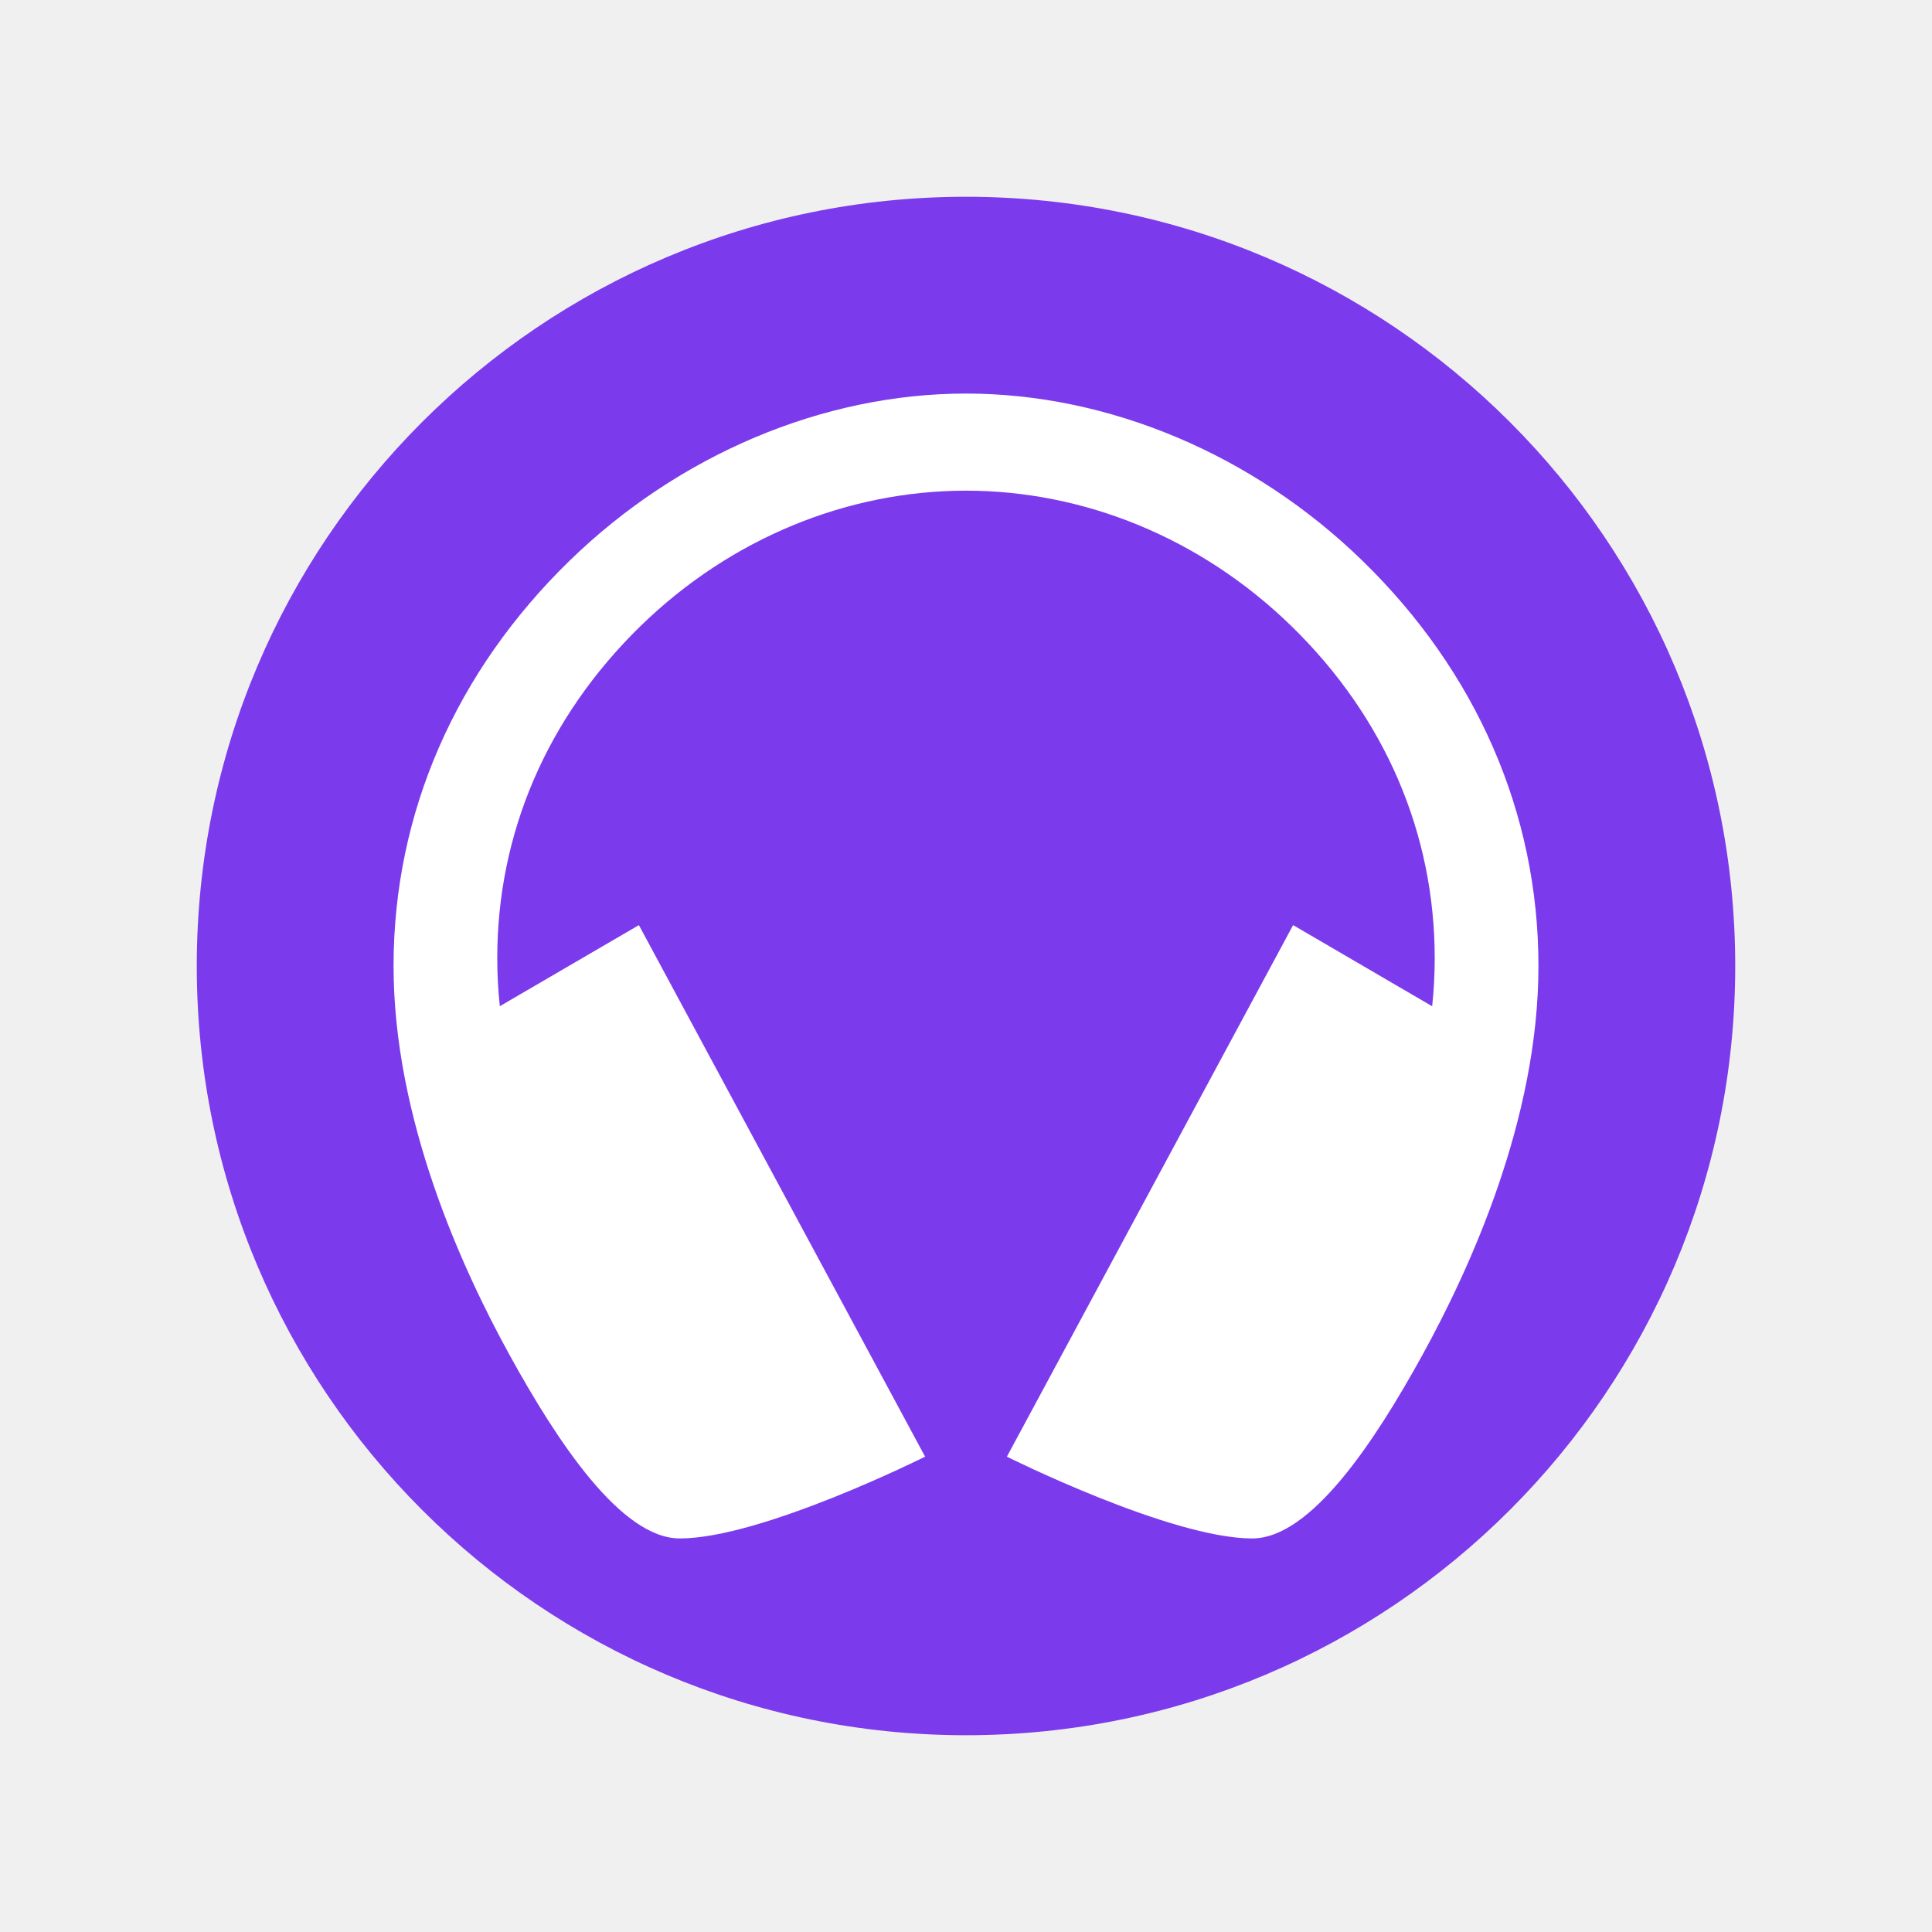
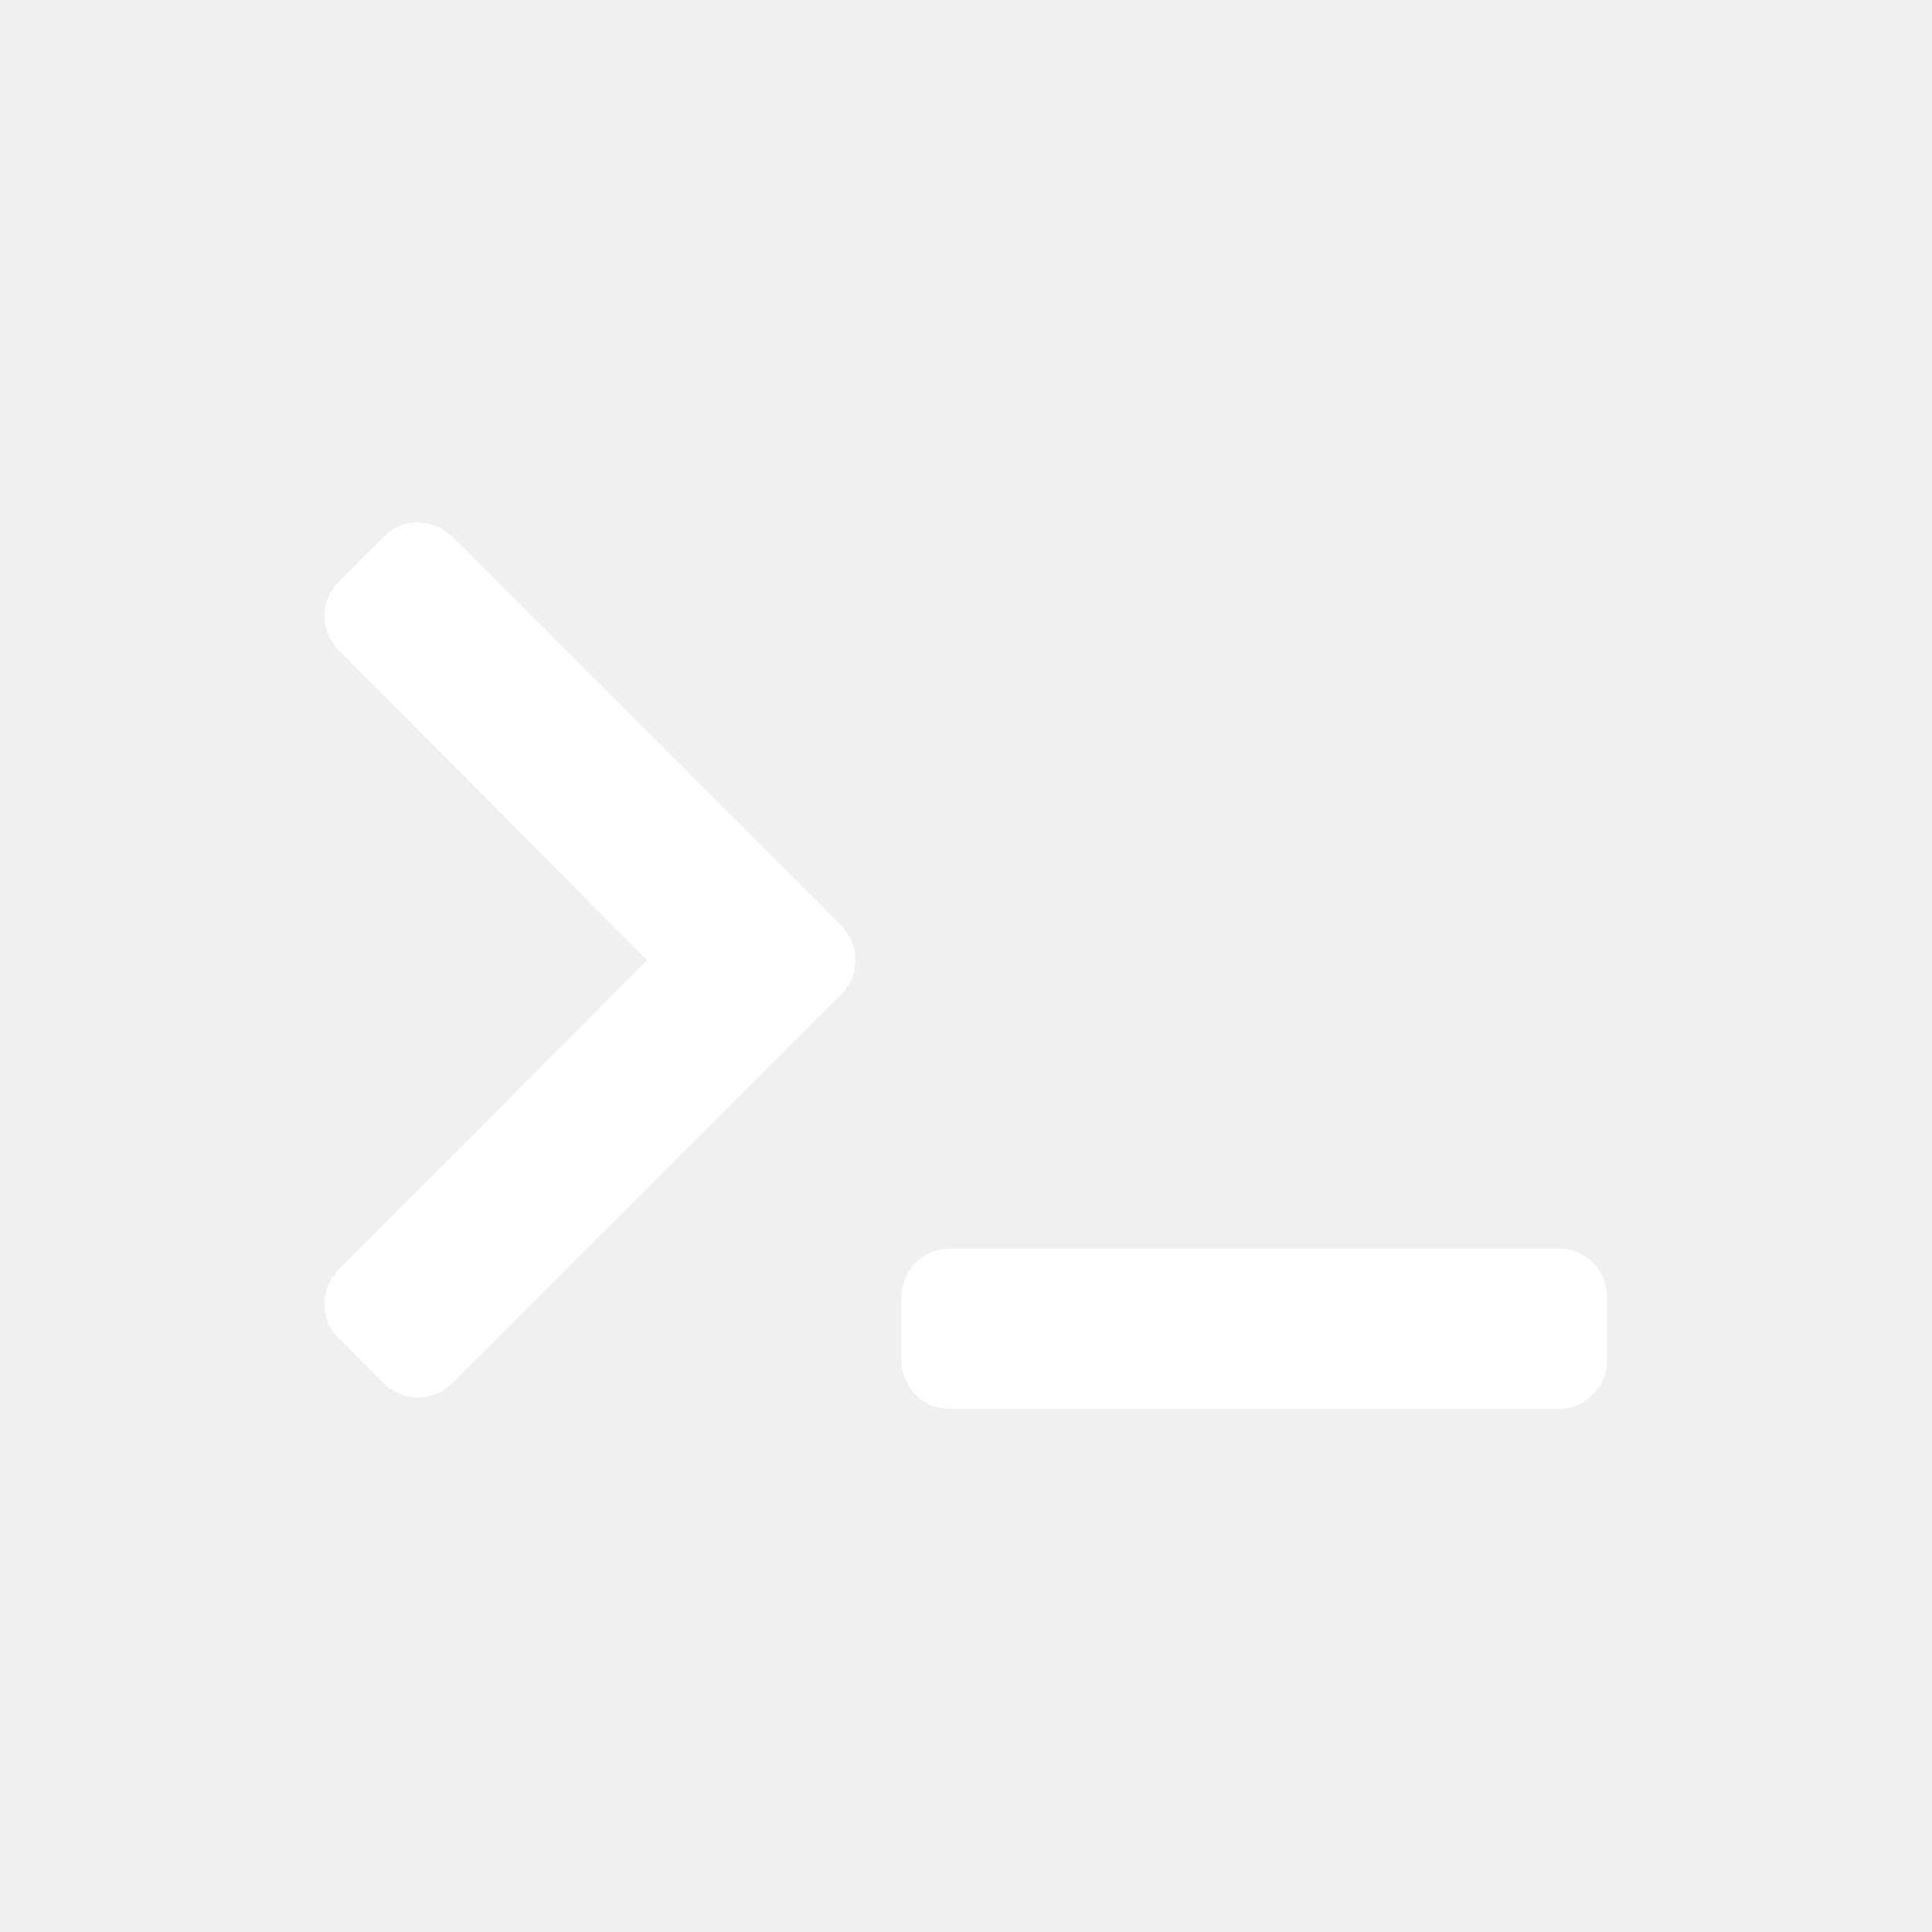
- <svg xmlns="http://www.w3.org/2000/svg" width="100%" height="100%" viewBox="0 0 1080 1080" version="1.1" xml:space="preserve" style="fill-rule:evenodd;clip-rule:evenodd;stroke-linejoin:round;stroke-miterlimit:2;">
-   <circle cx="540" cy="540" r="430" style="fill:#7c3aed;" />
-   <path d="M761.657,313.5c-61.043,-59.429 -141.828,-93.5 -221.657,-93.5c-79.829,0 -160.614,34.071 -221.657,93.5c-63.414,61.743 -98.343,140.786 -98.343,226.5c0,85.714 38.343,169.271 64.886,217.5c26.543,48.229 62.257,102.5 95.114,102.5c45.714,0 137.143,-45.714 137.143,-45.714l-160,-297.143l-77.743,45.328c-0.957,-8.939 -1.434,-17.923 -1.429,-26.914c0,-69.386 27.6,-134.428 80.215,-185.714c50.728,-49.357 116.1,-75.557 181.814,-75.557c65.714,-0 131.043,26.2 181.814,75.614c52.615,51.229 80.2,116.271 80.2,185.714c0.006,8.981 -0.471,17.956 -1.428,26.886l-77.729,-45.357l-160,297.143c0,-0 91.429,45.714 137.143,45.714c32.857,0 68.571,-54.286 95.114,-102.5c26.543,-48.214 64.886,-131.786 64.886,-217.5c0,-85.714 -34.929,-164.757 -98.343,-226.5Z" style="fill:#fff;fill-rule:nonzero;" />
+ <svg xmlns="http://www.w3.org/2000/svg" width="100%" height="100%" viewBox="0 0 2134 2134" version="1.1" xml:space="preserve" style="fill-rule:evenodd;clip-rule:evenodd;stroke-linejoin:round;stroke-miterlimit:2;">
+   <path d="M929.386,1097.96l-430.186,430.186c-20.748,20.747 -54.385,20.747 -75.13,-0l-50.177,-50.175c-20.712,-20.712 -20.751,-54.28 -0.088,-75.041l340.934,-342.536l-340.932,-342.534c-20.663,-20.761 -20.623,-54.33 0.089,-75.042l50.174,-50.174c20.747,-20.748 54.384,-20.748 75.13,0l430.186,430.186c20.747,20.745 20.747,54.382 -0,75.13Zm845.614,405.142l0,-70.834c0,-29.34 -23.784,-53.125 -53.125,-53.125l-672.916,0c-29.341,0 -53.125,23.785 -53.125,53.125l-0,70.834c-0,29.34 23.784,53.125 53.125,53.125l672.916,-0c29.341,-0 53.125,-23.785 53.125,-53.125Z" style="fill:#fff;fill-rule:nonzero;" />
</svg>
